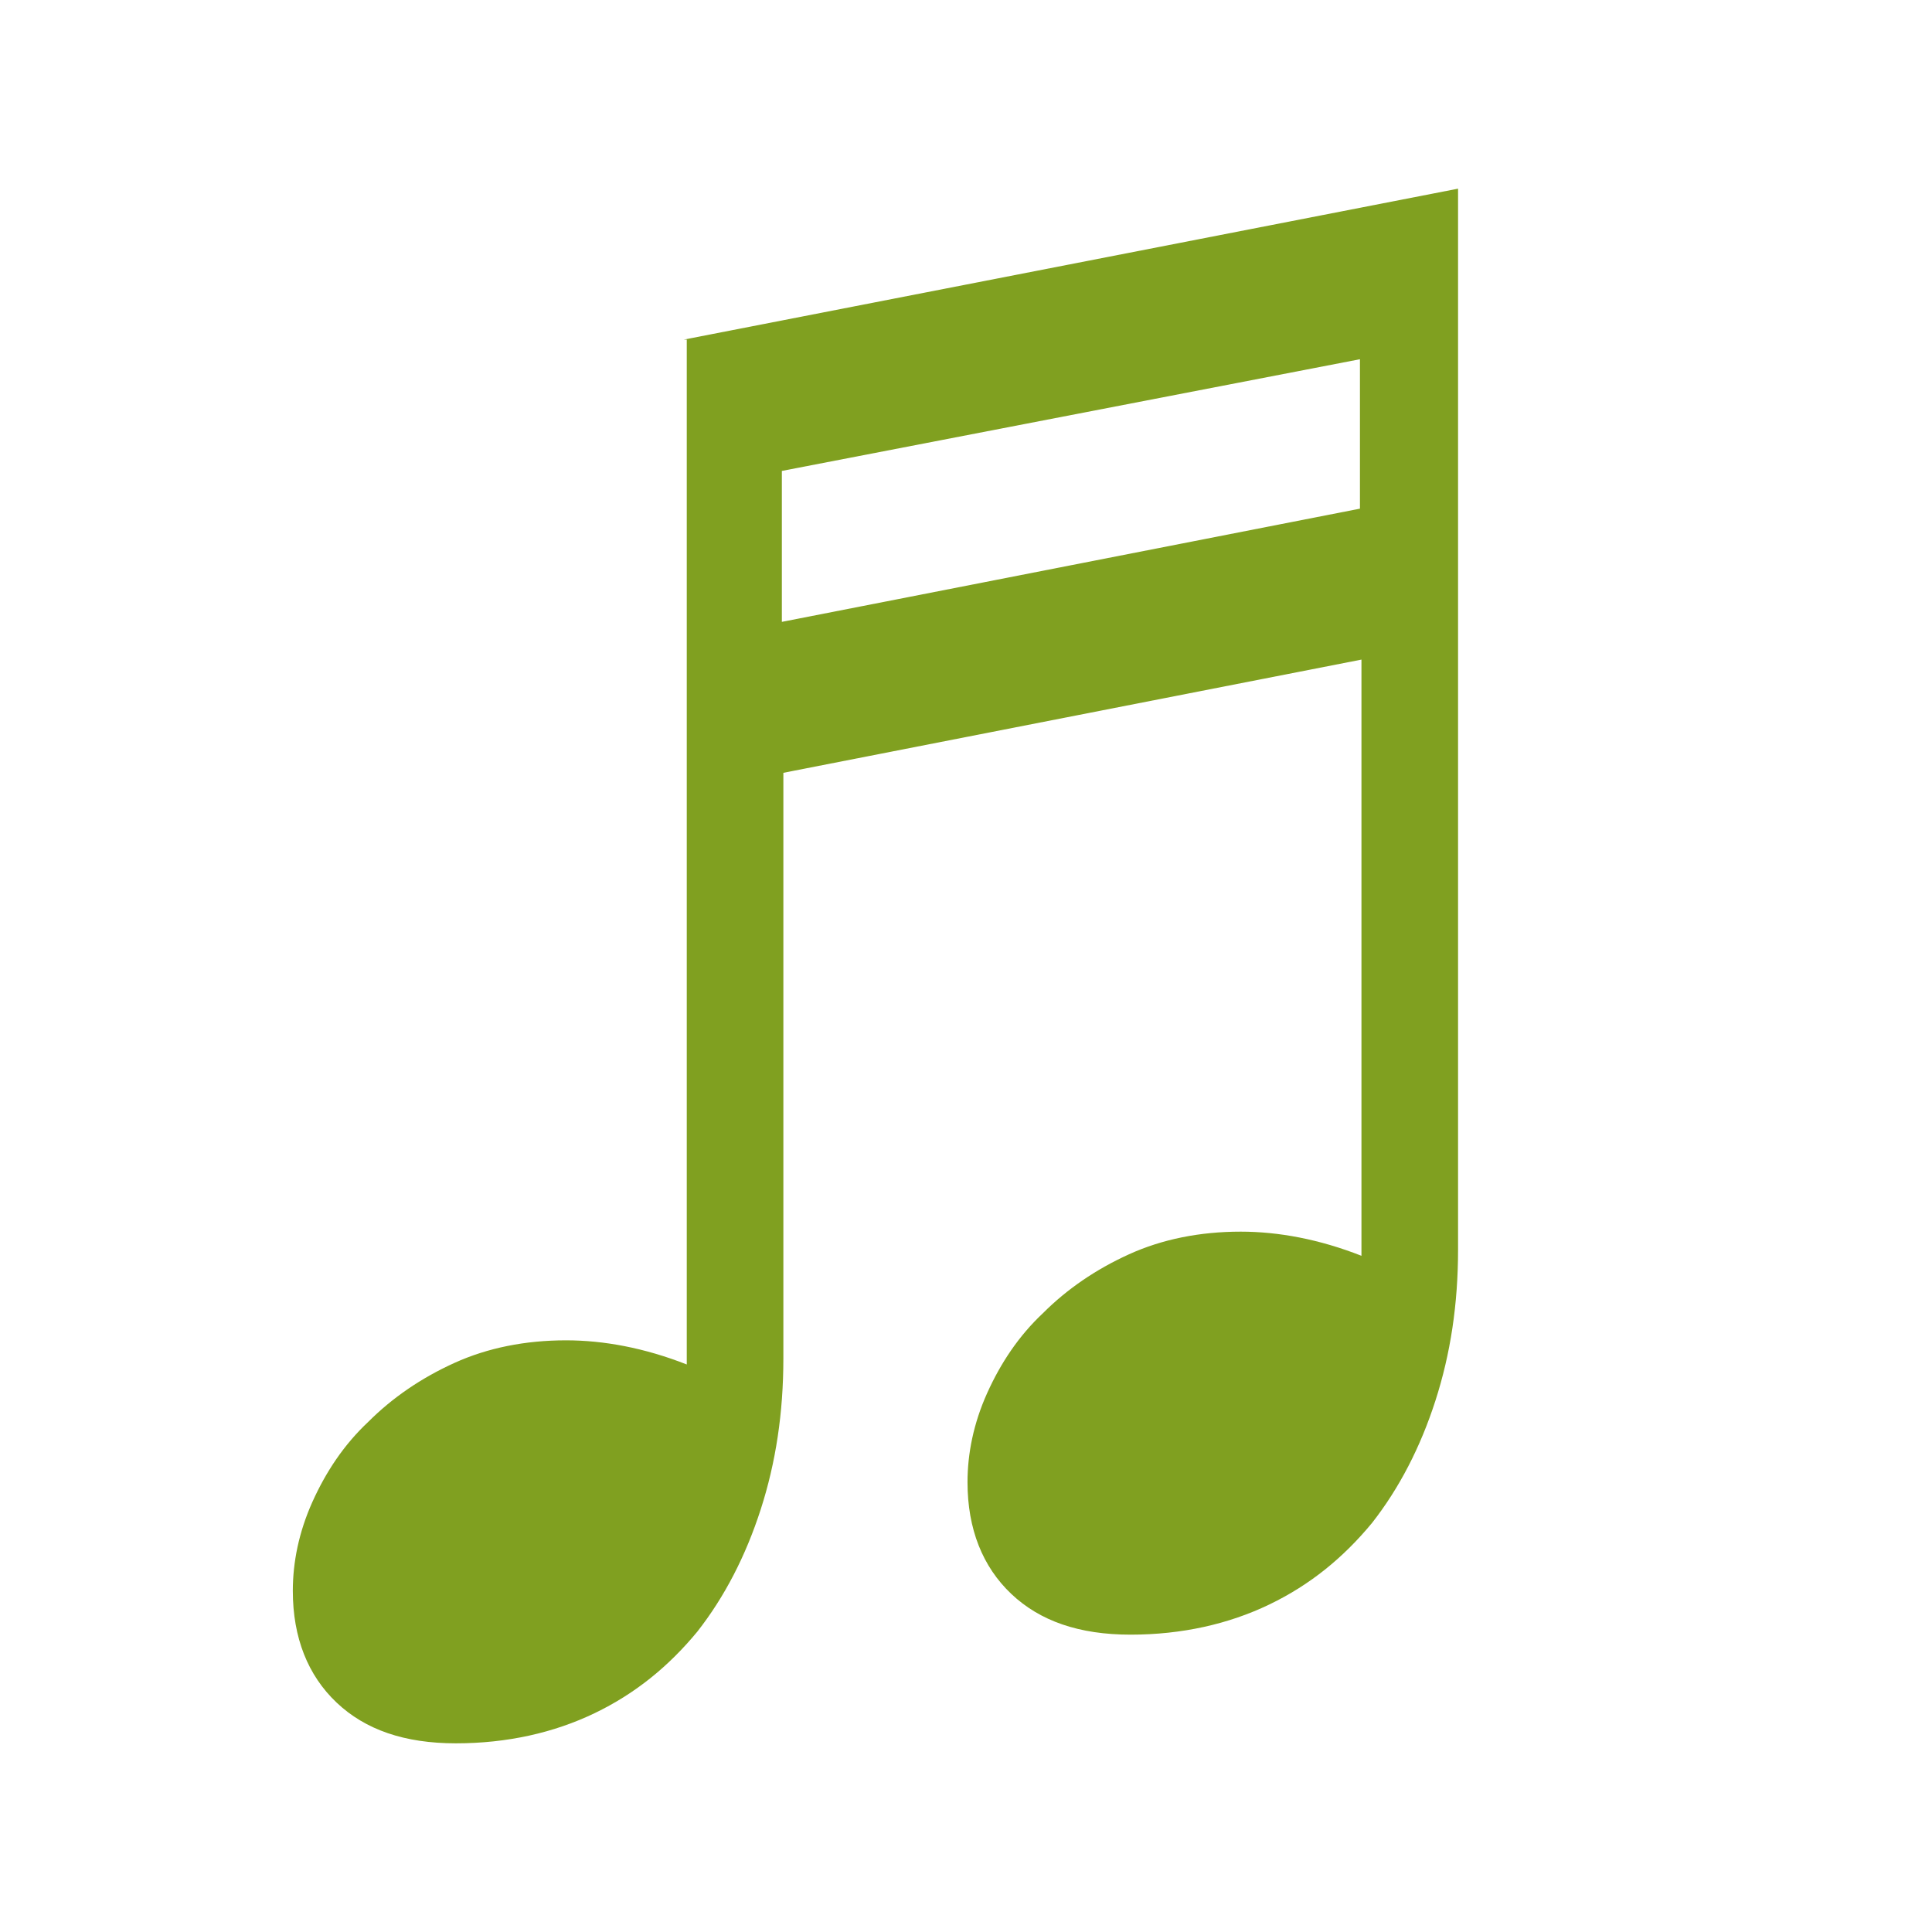
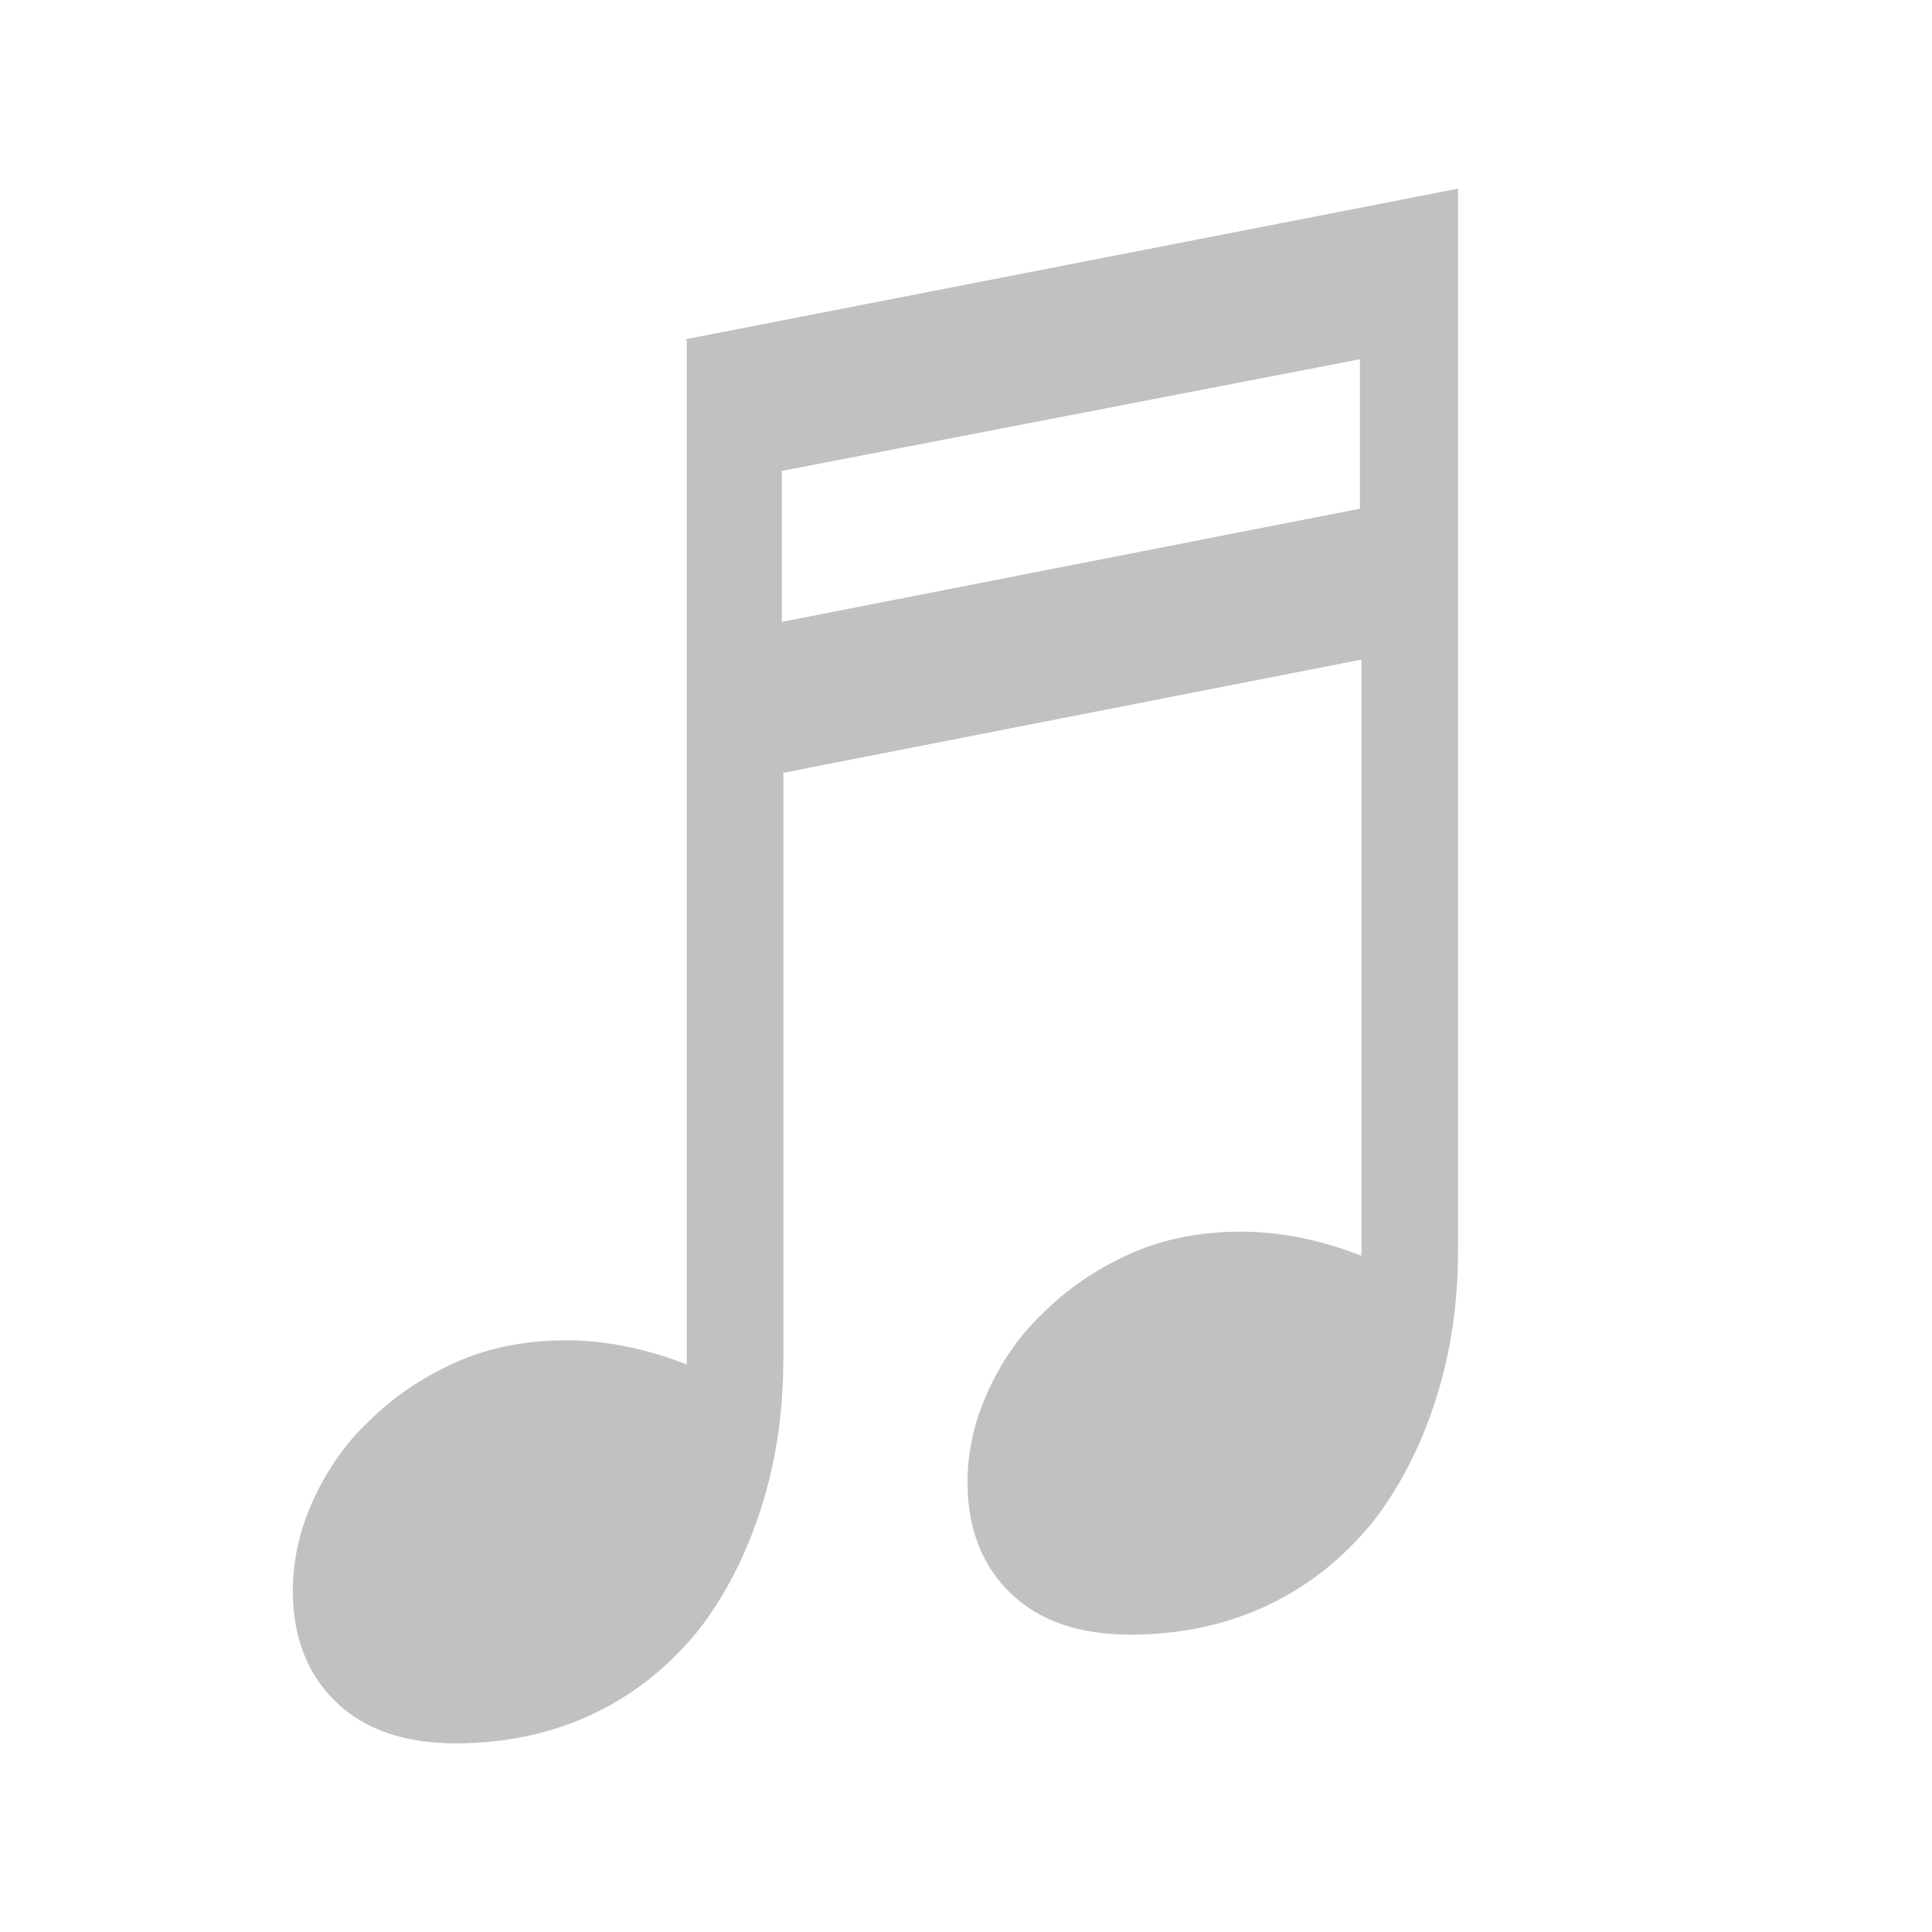
<svg xmlns="http://www.w3.org/2000/svg" version="1.1" x="0px" y="0px" viewBox="0 0 128 128" style="enable-background:new 0 0 128 128;" xml:space="preserve">
  <g>
-     <path fill="#80A020" d="M45.3,22.5l51.3-10v70.3c0,3.6-0.5,6.9-1.5,10c-1,3.1-2.4,5.8-4.2,8.1c-1.9,2.3-4.1,4.1-6.8,5.4   c-2.7,1.3-5.8,2-9.2,2c-3.4,0-6-0.9-7.9-2.7c-1.9-1.8-2.9-4.3-2.9-7.4c0-1.9,0.4-3.9,1.3-5.9c0.9-2,2.1-3.8,3.7-5.3   c1.6-1.6,3.5-2.9,5.7-3.9c2.2-1,4.7-1.5,7.4-1.5c2.5,0,5.2,0.5,8,1.6V43.7l-38.3,7.5V90c0,3.6-0.5,6.9-1.5,10   c-1,3.1-2.4,5.8-4.2,8.1c-1.9,2.3-4.1,4.1-6.8,5.4c-2.7,1.3-5.8,2-9.2,2c-3.4,0-6-0.9-7.9-2.7c-1.9-1.8-2.9-4.3-2.9-7.4   c0-1.9,0.4-3.9,1.3-5.9c0.9-2,2.1-3.8,3.7-5.3c1.6-1.6,3.5-2.9,5.7-3.9c2.2-1,4.7-1.5,7.4-1.5c2.5,0,5.2,0.5,8,1.6V22.5z    M90.1,23.8l-38.3,7.4v10l38.3-7.5V23.8z" />
+     <path fill="#c1c1c1" d="M45.3,22.5l51.3-10v70.3c0,3.6-0.5,6.9-1.5,10c-1,3.1-2.4,5.8-4.2,8.1c-1.9,2.3-4.1,4.1-6.8,5.4   c-2.7,1.3-5.8,2-9.2,2c-3.4,0-6-0.9-7.9-2.7c-1.9-1.8-2.9-4.3-2.9-7.4c0-1.9,0.4-3.9,1.3-5.9c0.9-2,2.1-3.8,3.7-5.3   c1.6-1.6,3.5-2.9,5.7-3.9c2.2-1,4.7-1.5,7.4-1.5c2.5,0,5.2,0.5,8,1.6V43.7l-38.3,7.5V90c0,3.6-0.5,6.9-1.5,10   c-1,3.1-2.4,5.8-4.2,8.1c-1.9,2.3-4.1,4.1-6.8,5.4c-2.7,1.3-5.8,2-9.2,2c-3.4,0-6-0.9-7.9-2.7c-1.9-1.8-2.9-4.3-2.9-7.4   c0-1.9,0.4-3.9,1.3-5.9c0.9-2,2.1-3.8,3.7-5.3c1.6-1.6,3.5-2.9,5.7-3.9c2.2-1,4.7-1.5,7.4-1.5c2.5,0,5.2,0.5,8,1.6V22.5z    M90.1,23.8l-38.3,7.4v10l38.3-7.5V23.8z" />
  </g>
</svg>
